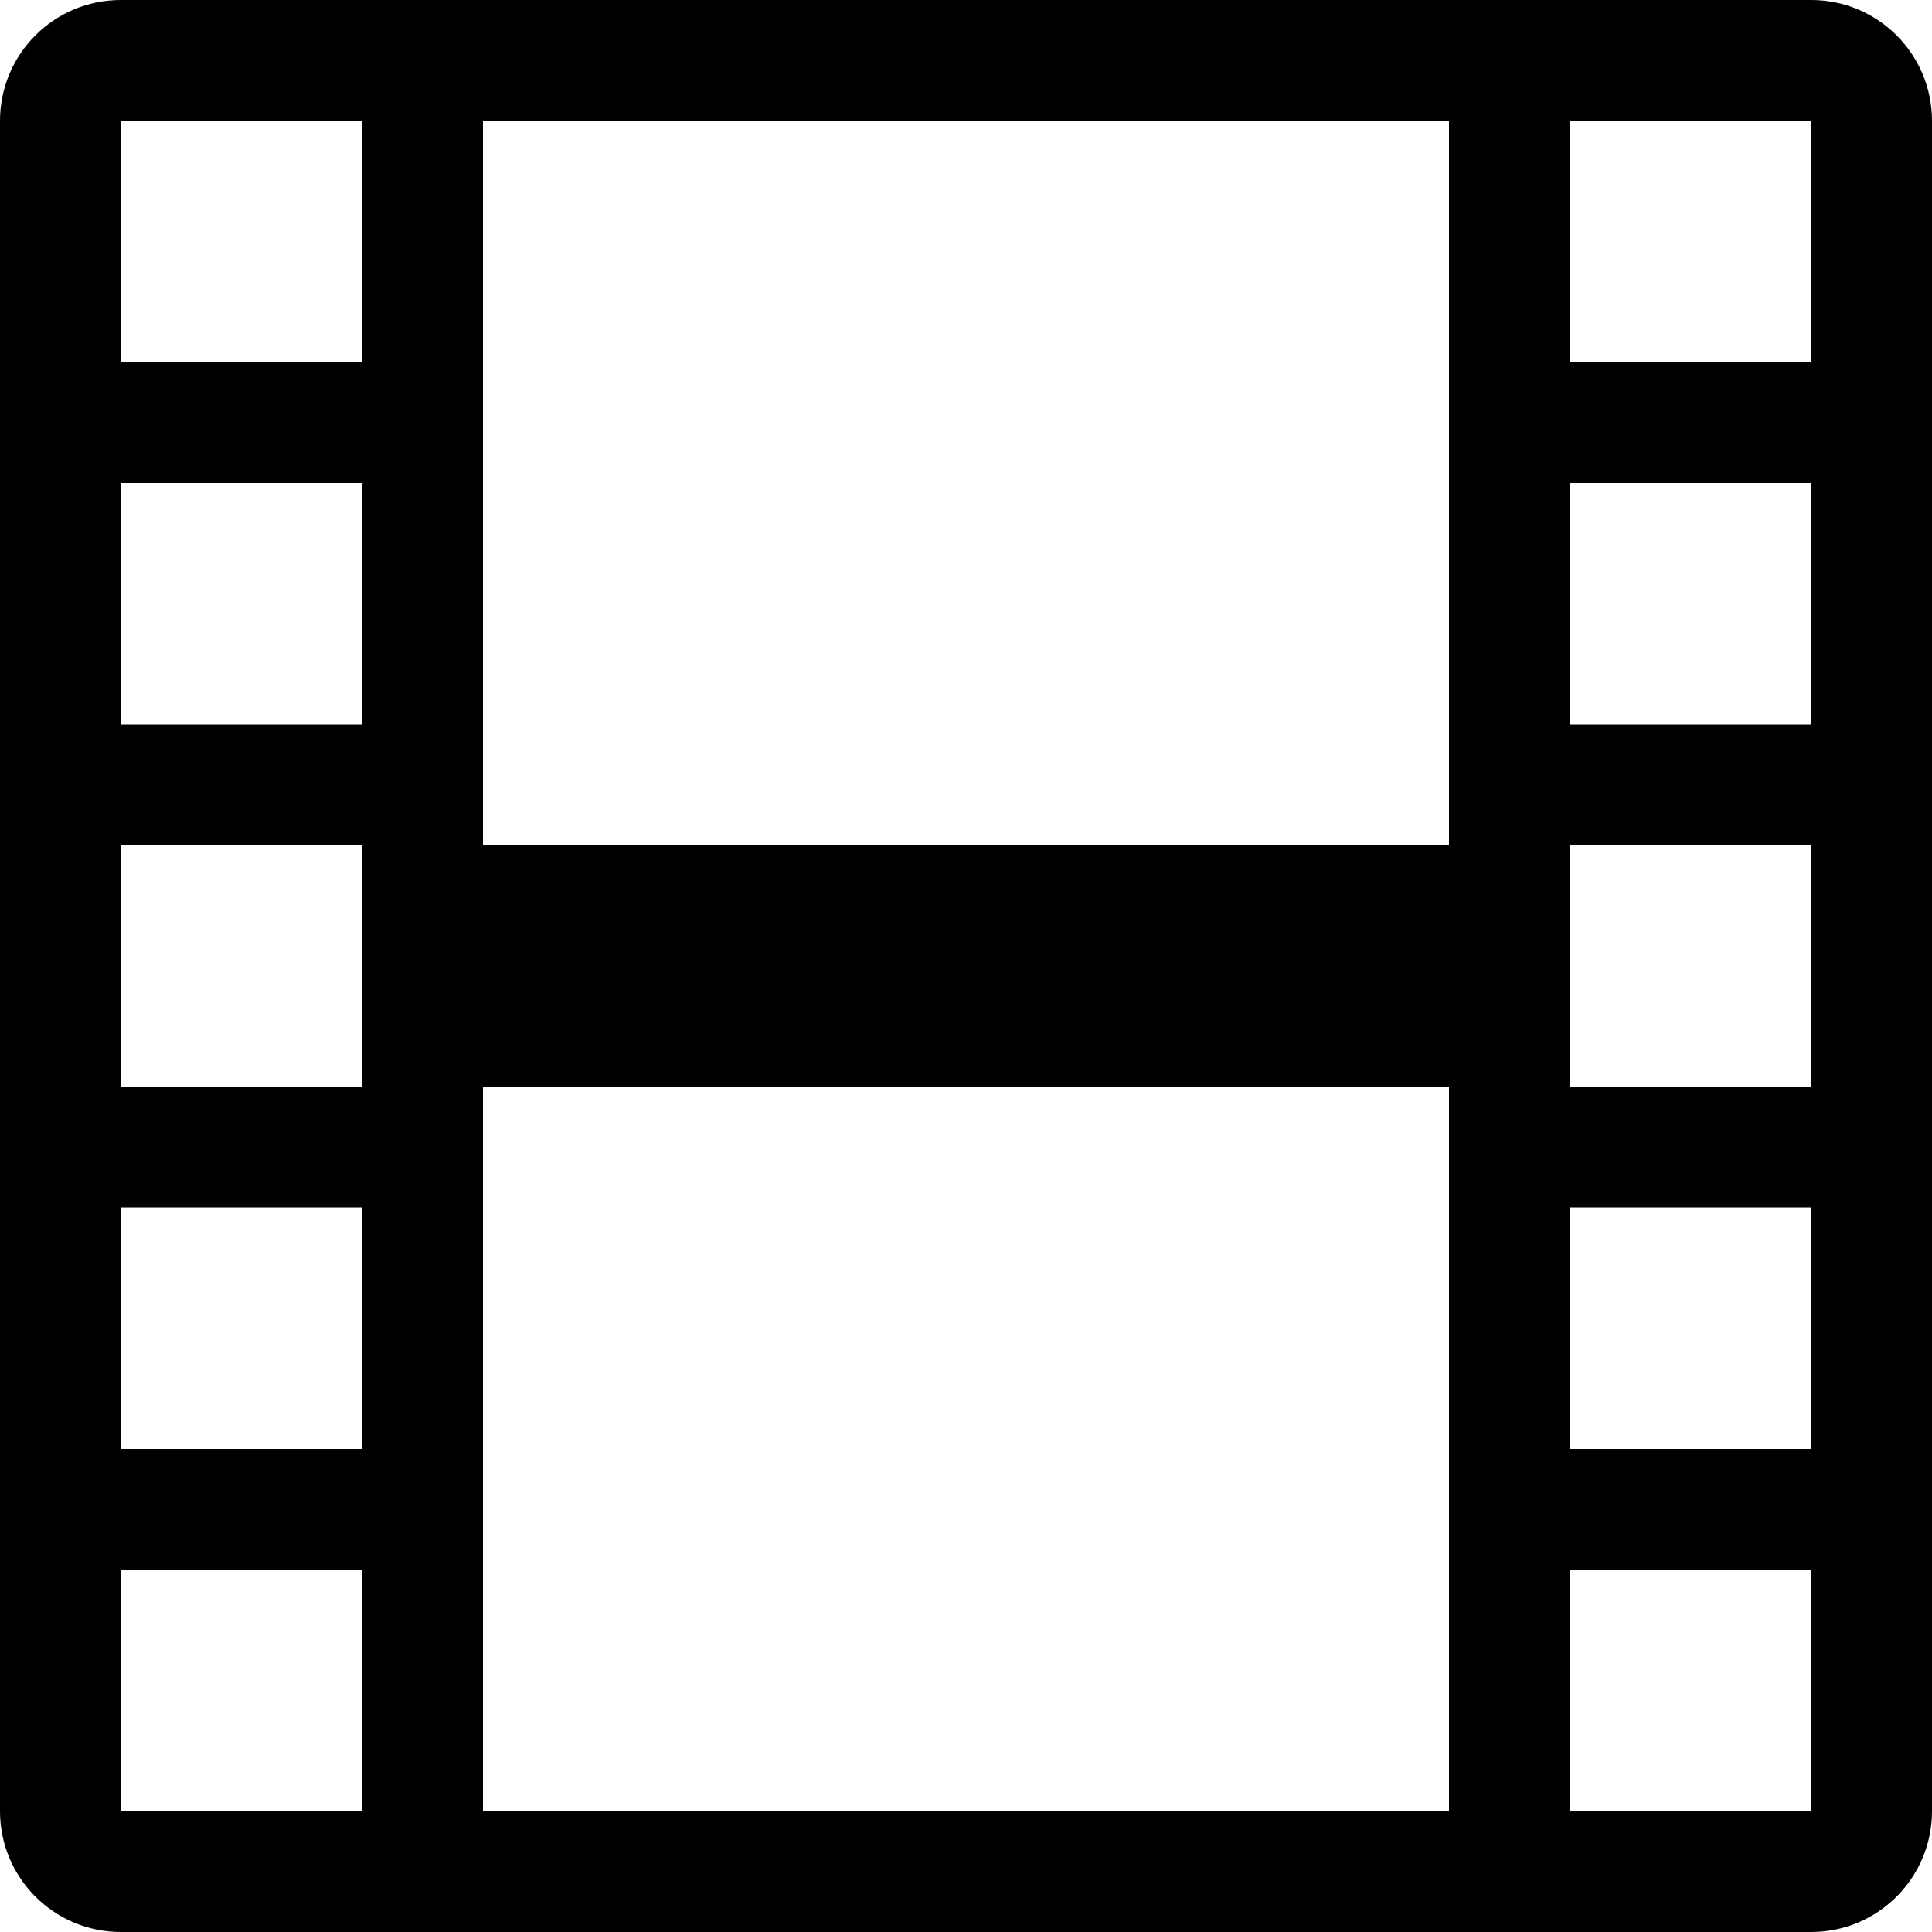
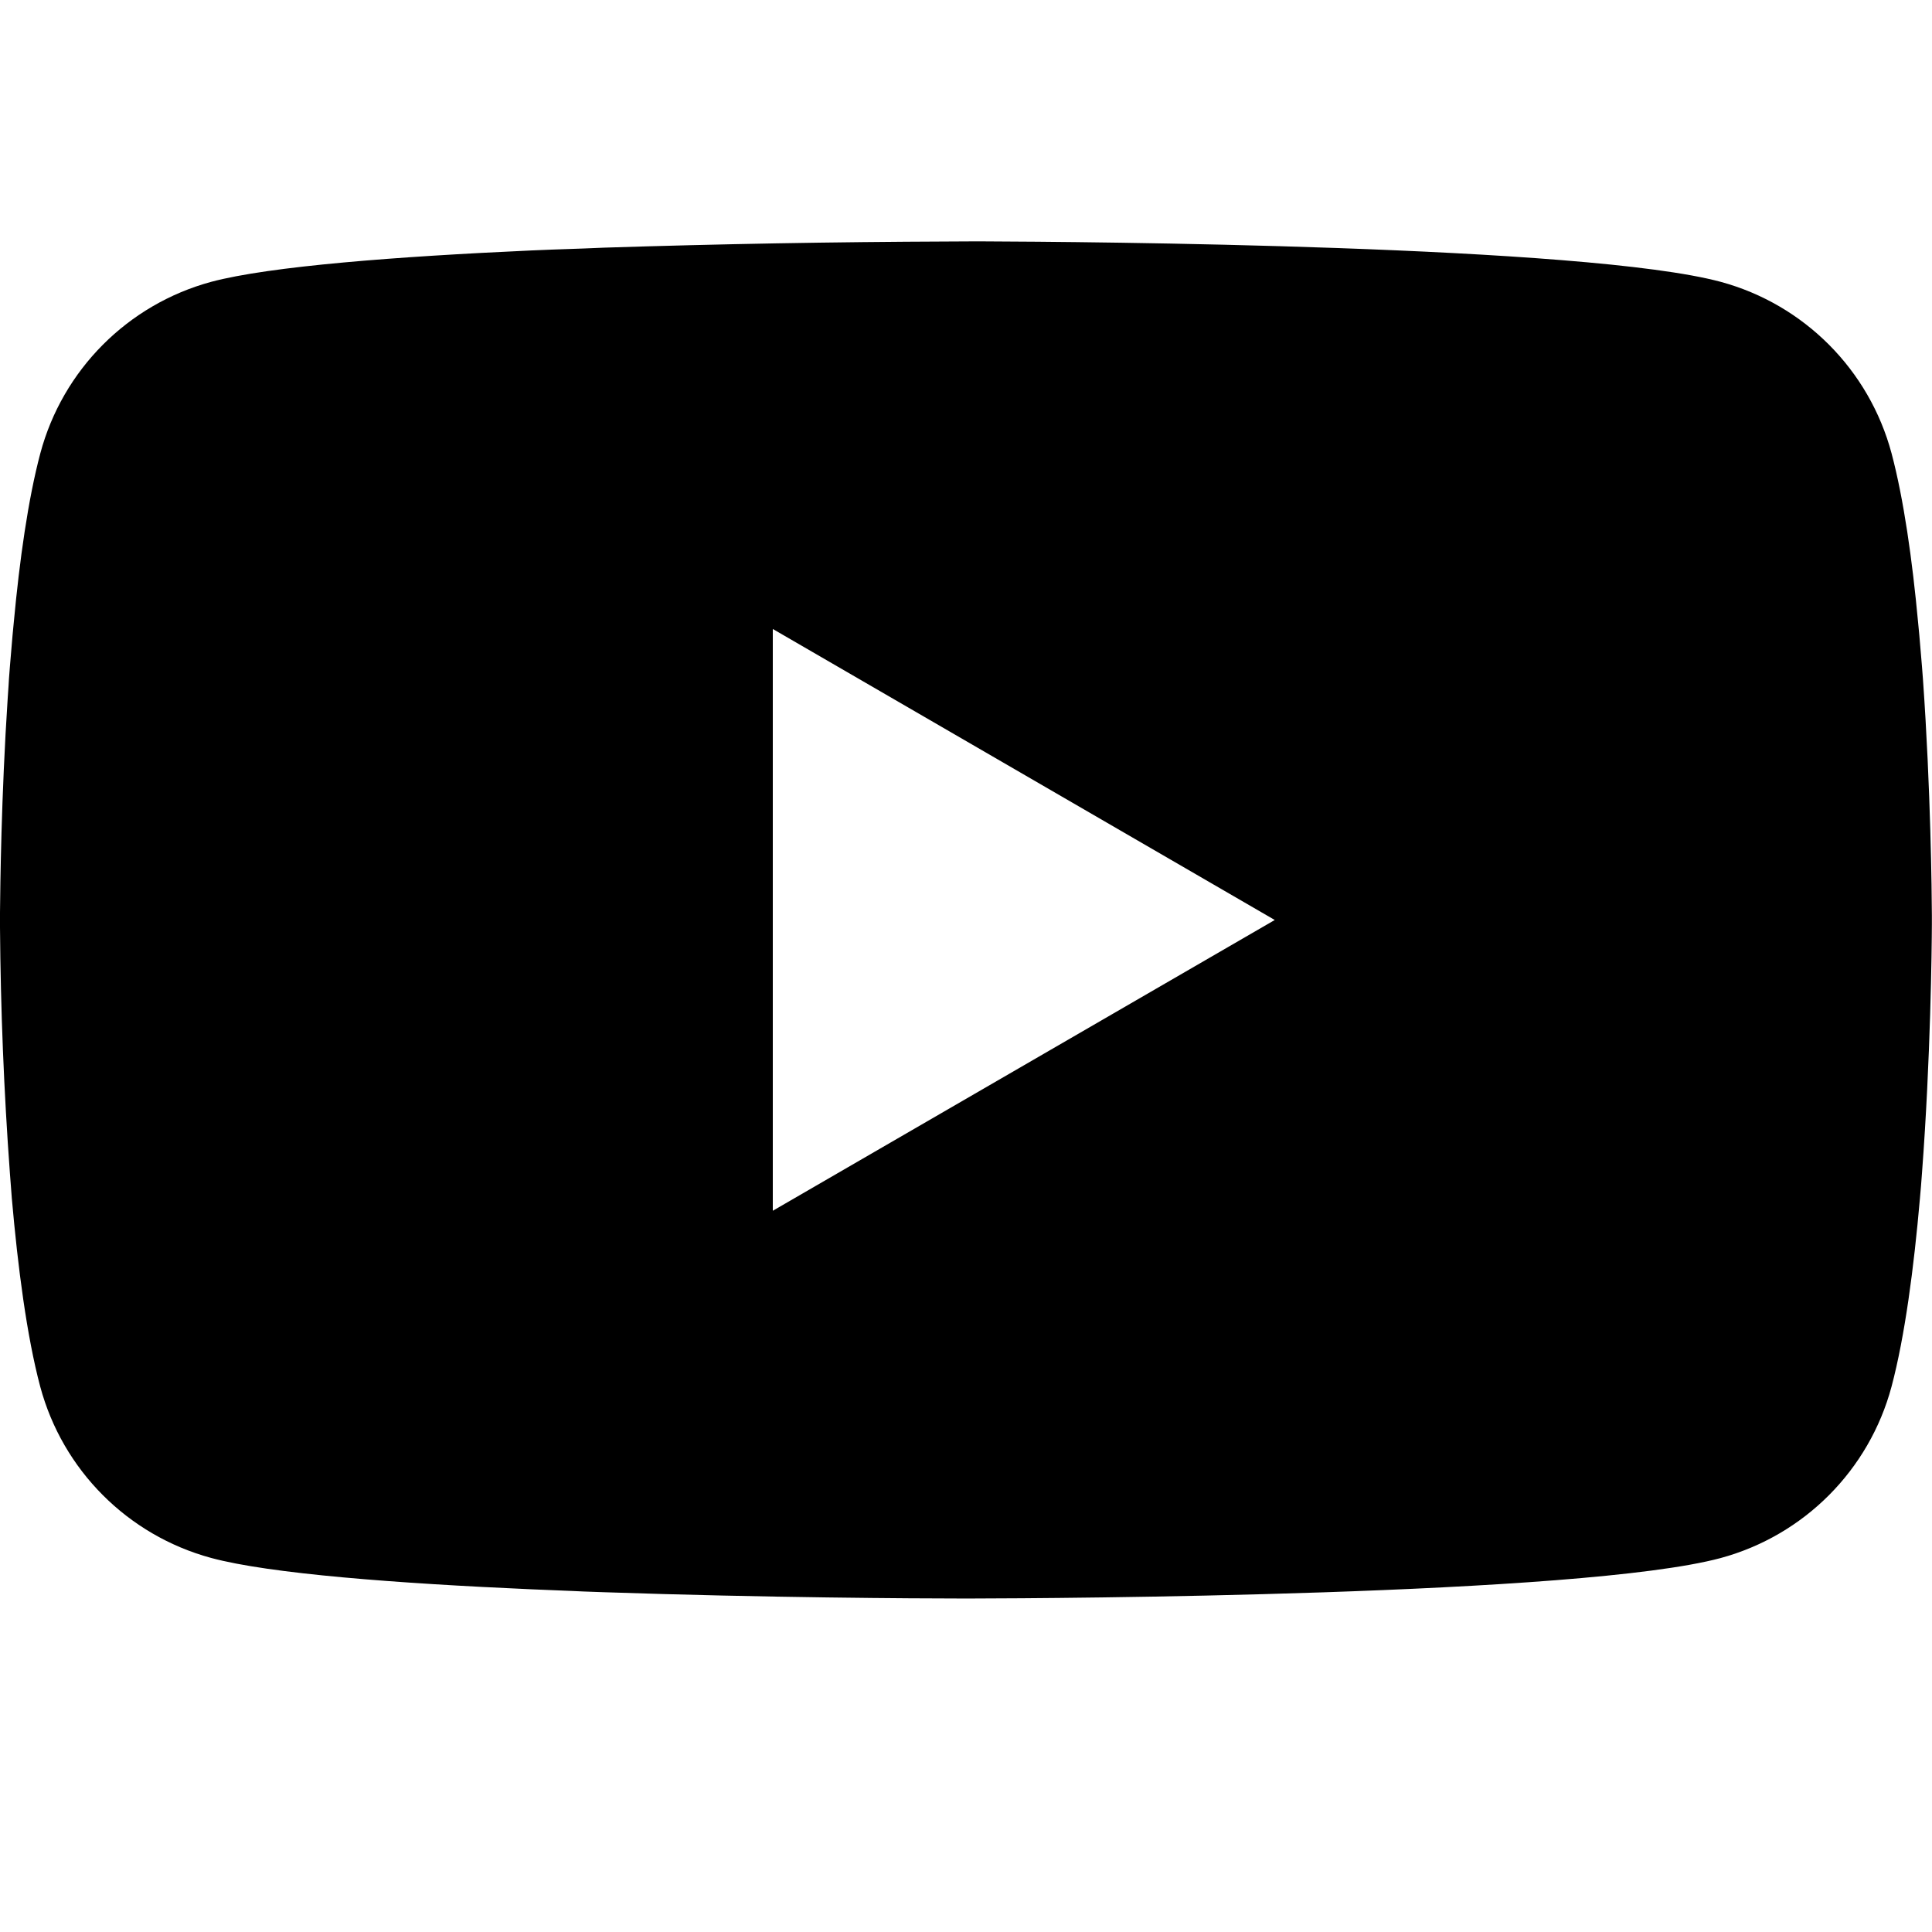
<svg xmlns="http://www.w3.org/2000/svg" width="16" height="16" fill="currentColor" class="icon icon-video" viewBox="0 0 16 16">
-   <path d="M0 1a1 1 0 0 1 1-1h14a1 1 0 0 1 1 1v14a1 1 0 0 1-1 1H1a1 1 0 0 1-1-1zm4 0v6h8V1zm8 8H4v6h8zM1 1v2h2V1zm2 3H1v2h2zM1 7v2h2V7zm2 3H1v2h2zm-2 3v2h2v-2zM15 1h-2v2h2zm-2 3v2h2V4zm2 3h-2v2h2zm-2 3v2h2v-2zm2 3h-2v2h2z" />
+   <path d="M8.051 1.999h.089c.822.003 4.987.033 6.11.335a2.01 2.01 0 0 1 1.415 1.42c.101.38.172.883.22 1.402l.01.104.022.26.008.104c.065.914.073 1.77.074 1.957v.075c-.001.194-.01 1.108-.082 2.06l-.008.105-.009.104c-.05.572-.124 1.14-.235 1.558a2.01 2.01 0 0 1-1.415 1.42c-1.16.312-5.569.334-6.18.335h-.142c-.309 0-1.587-.006-2.927-.052l-.17-.006-.087-.004-.171-.007-.171-.007c-1.11-.049-2.167-.128-2.654-.26a2.01 2.01 0 0 1-1.415-1.419c-.111-.417-.185-.986-.235-1.558L.09 9.82l-.008-.104A31 31 0 0 1 0 7.68v-.123c.002-.215.01-.958.064-1.778l.007-.103.003-.052.008-.104.022-.26.01-.104c.048-.519.119-1.023.22-1.402a2.01 2.01 0 0 1 1.415-1.42c.487-.13 1.544-.21 2.654-.26l.17-.007.172-.006.086-.003.171-.007A100 100 0 0 1 7.858 2zM6.4 5.209v4.818l4.157-2.408z" />
</svg>
